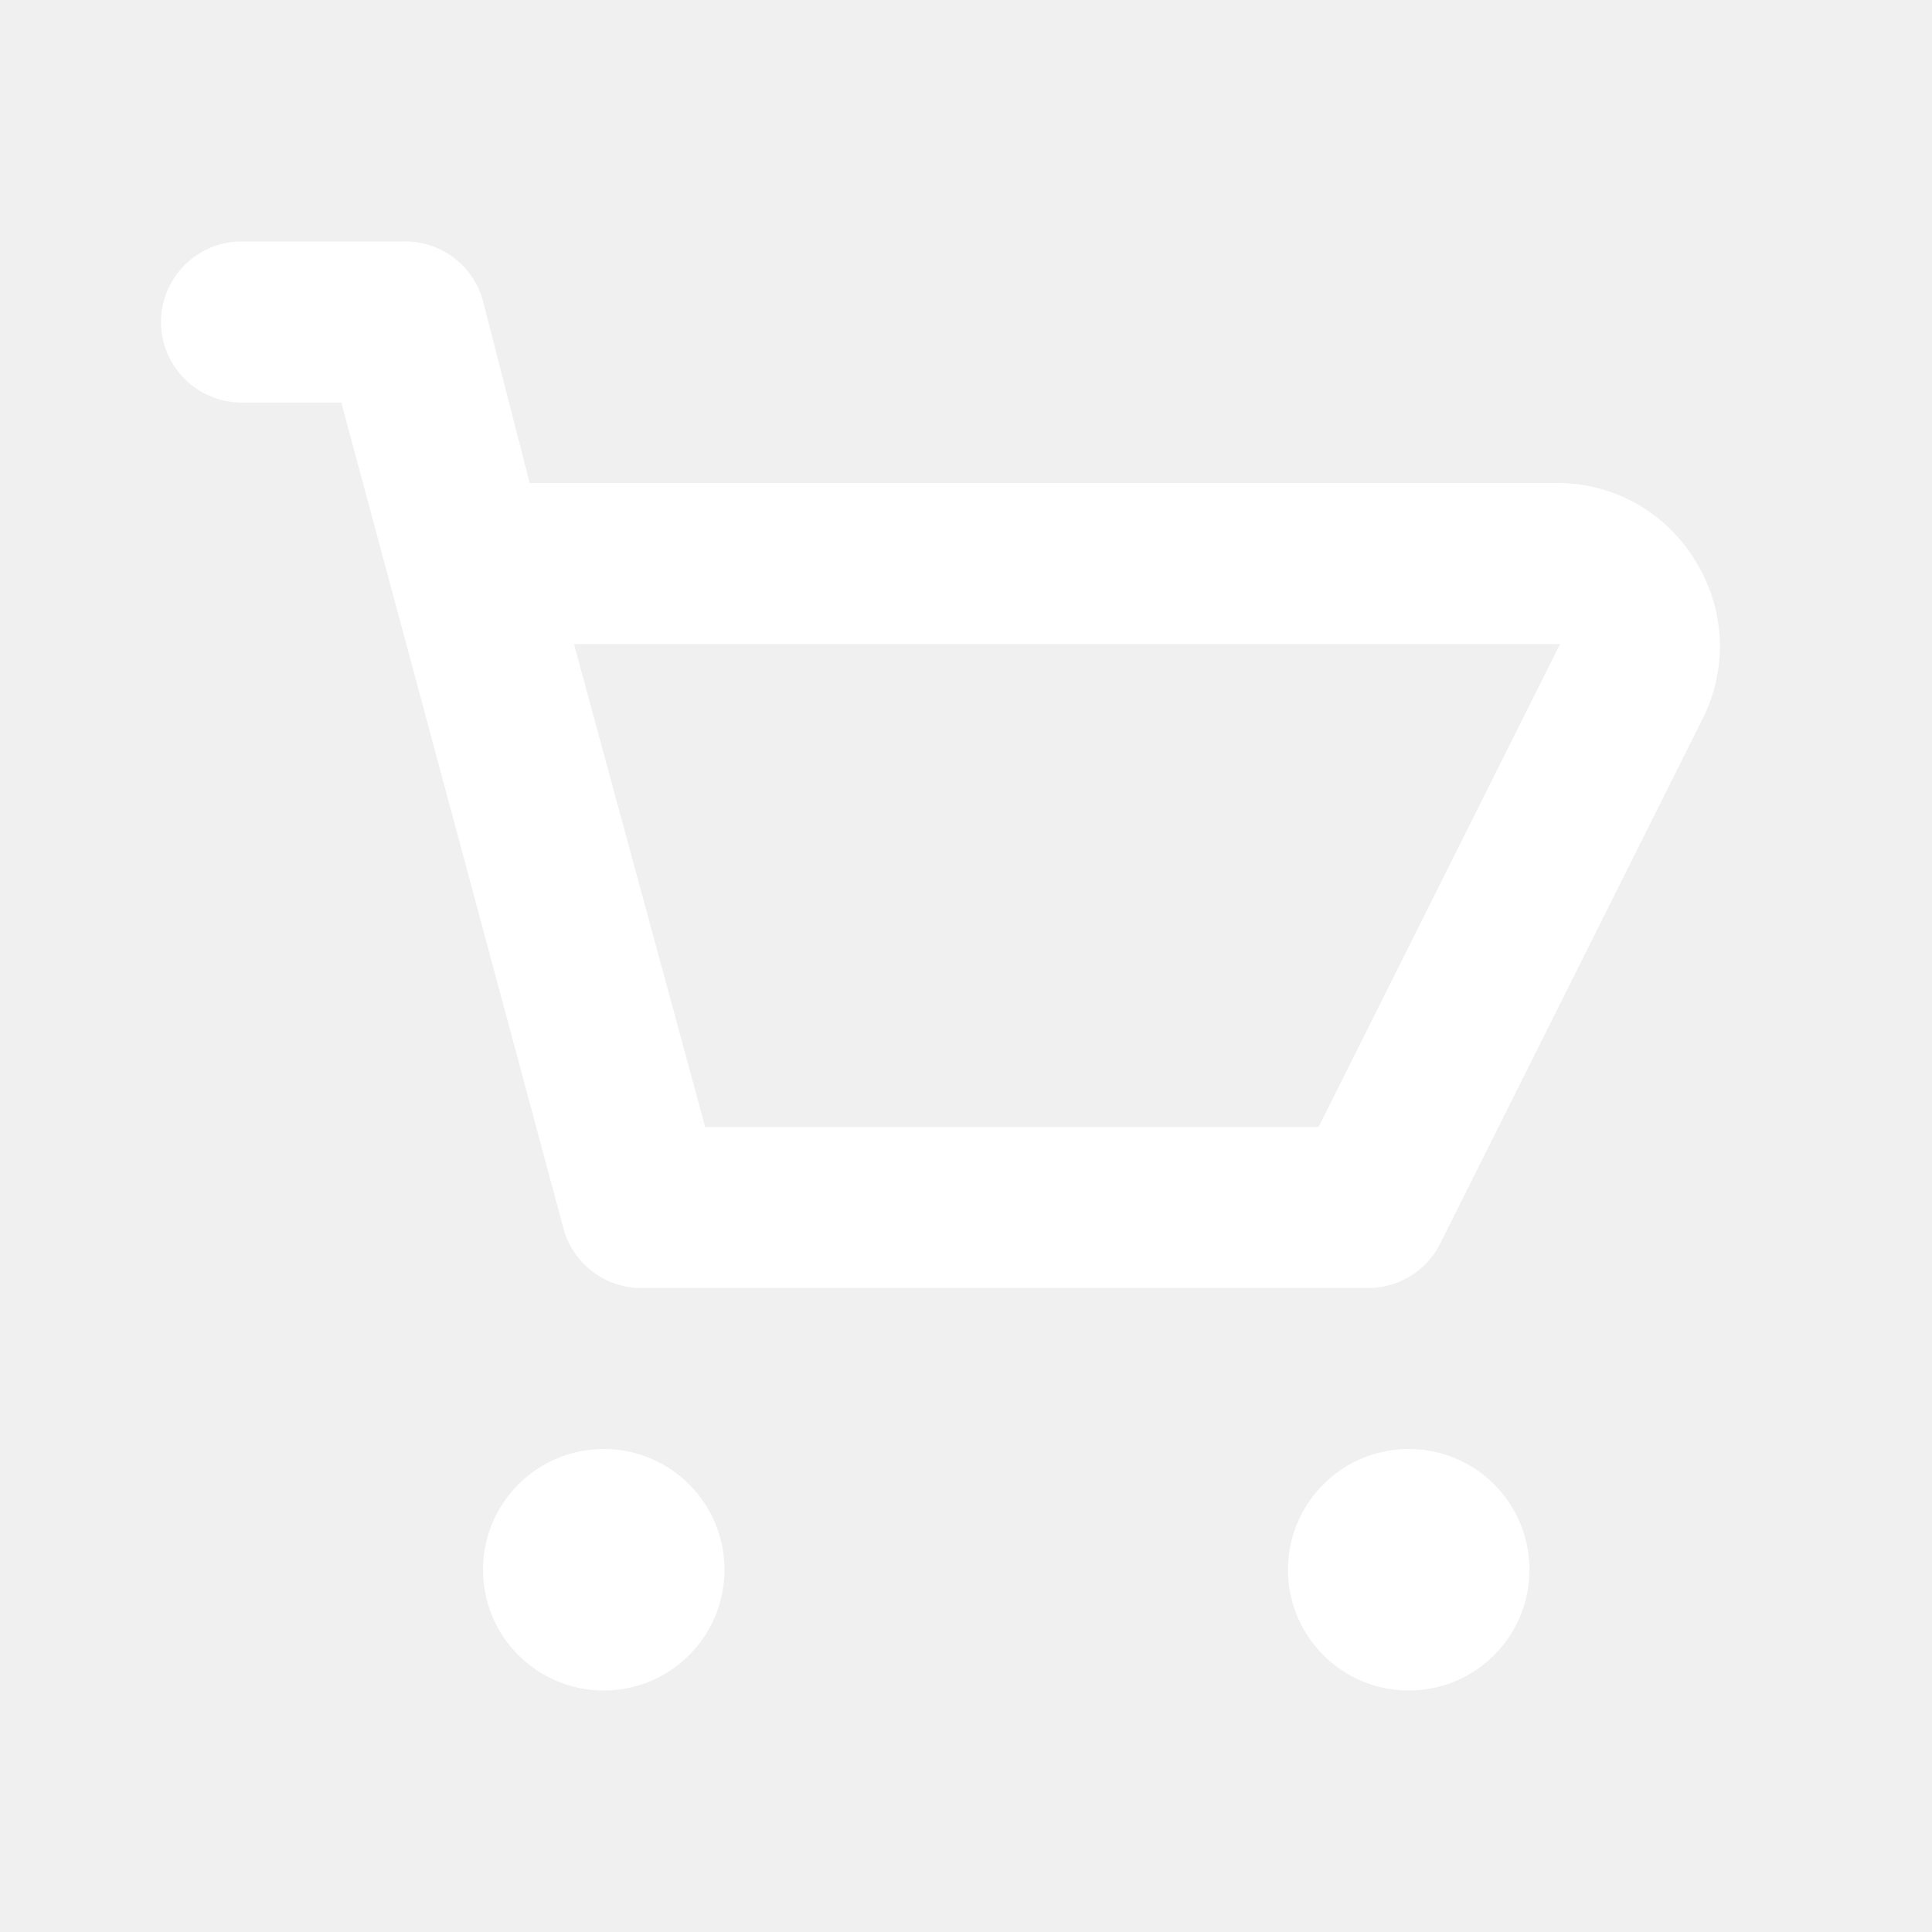
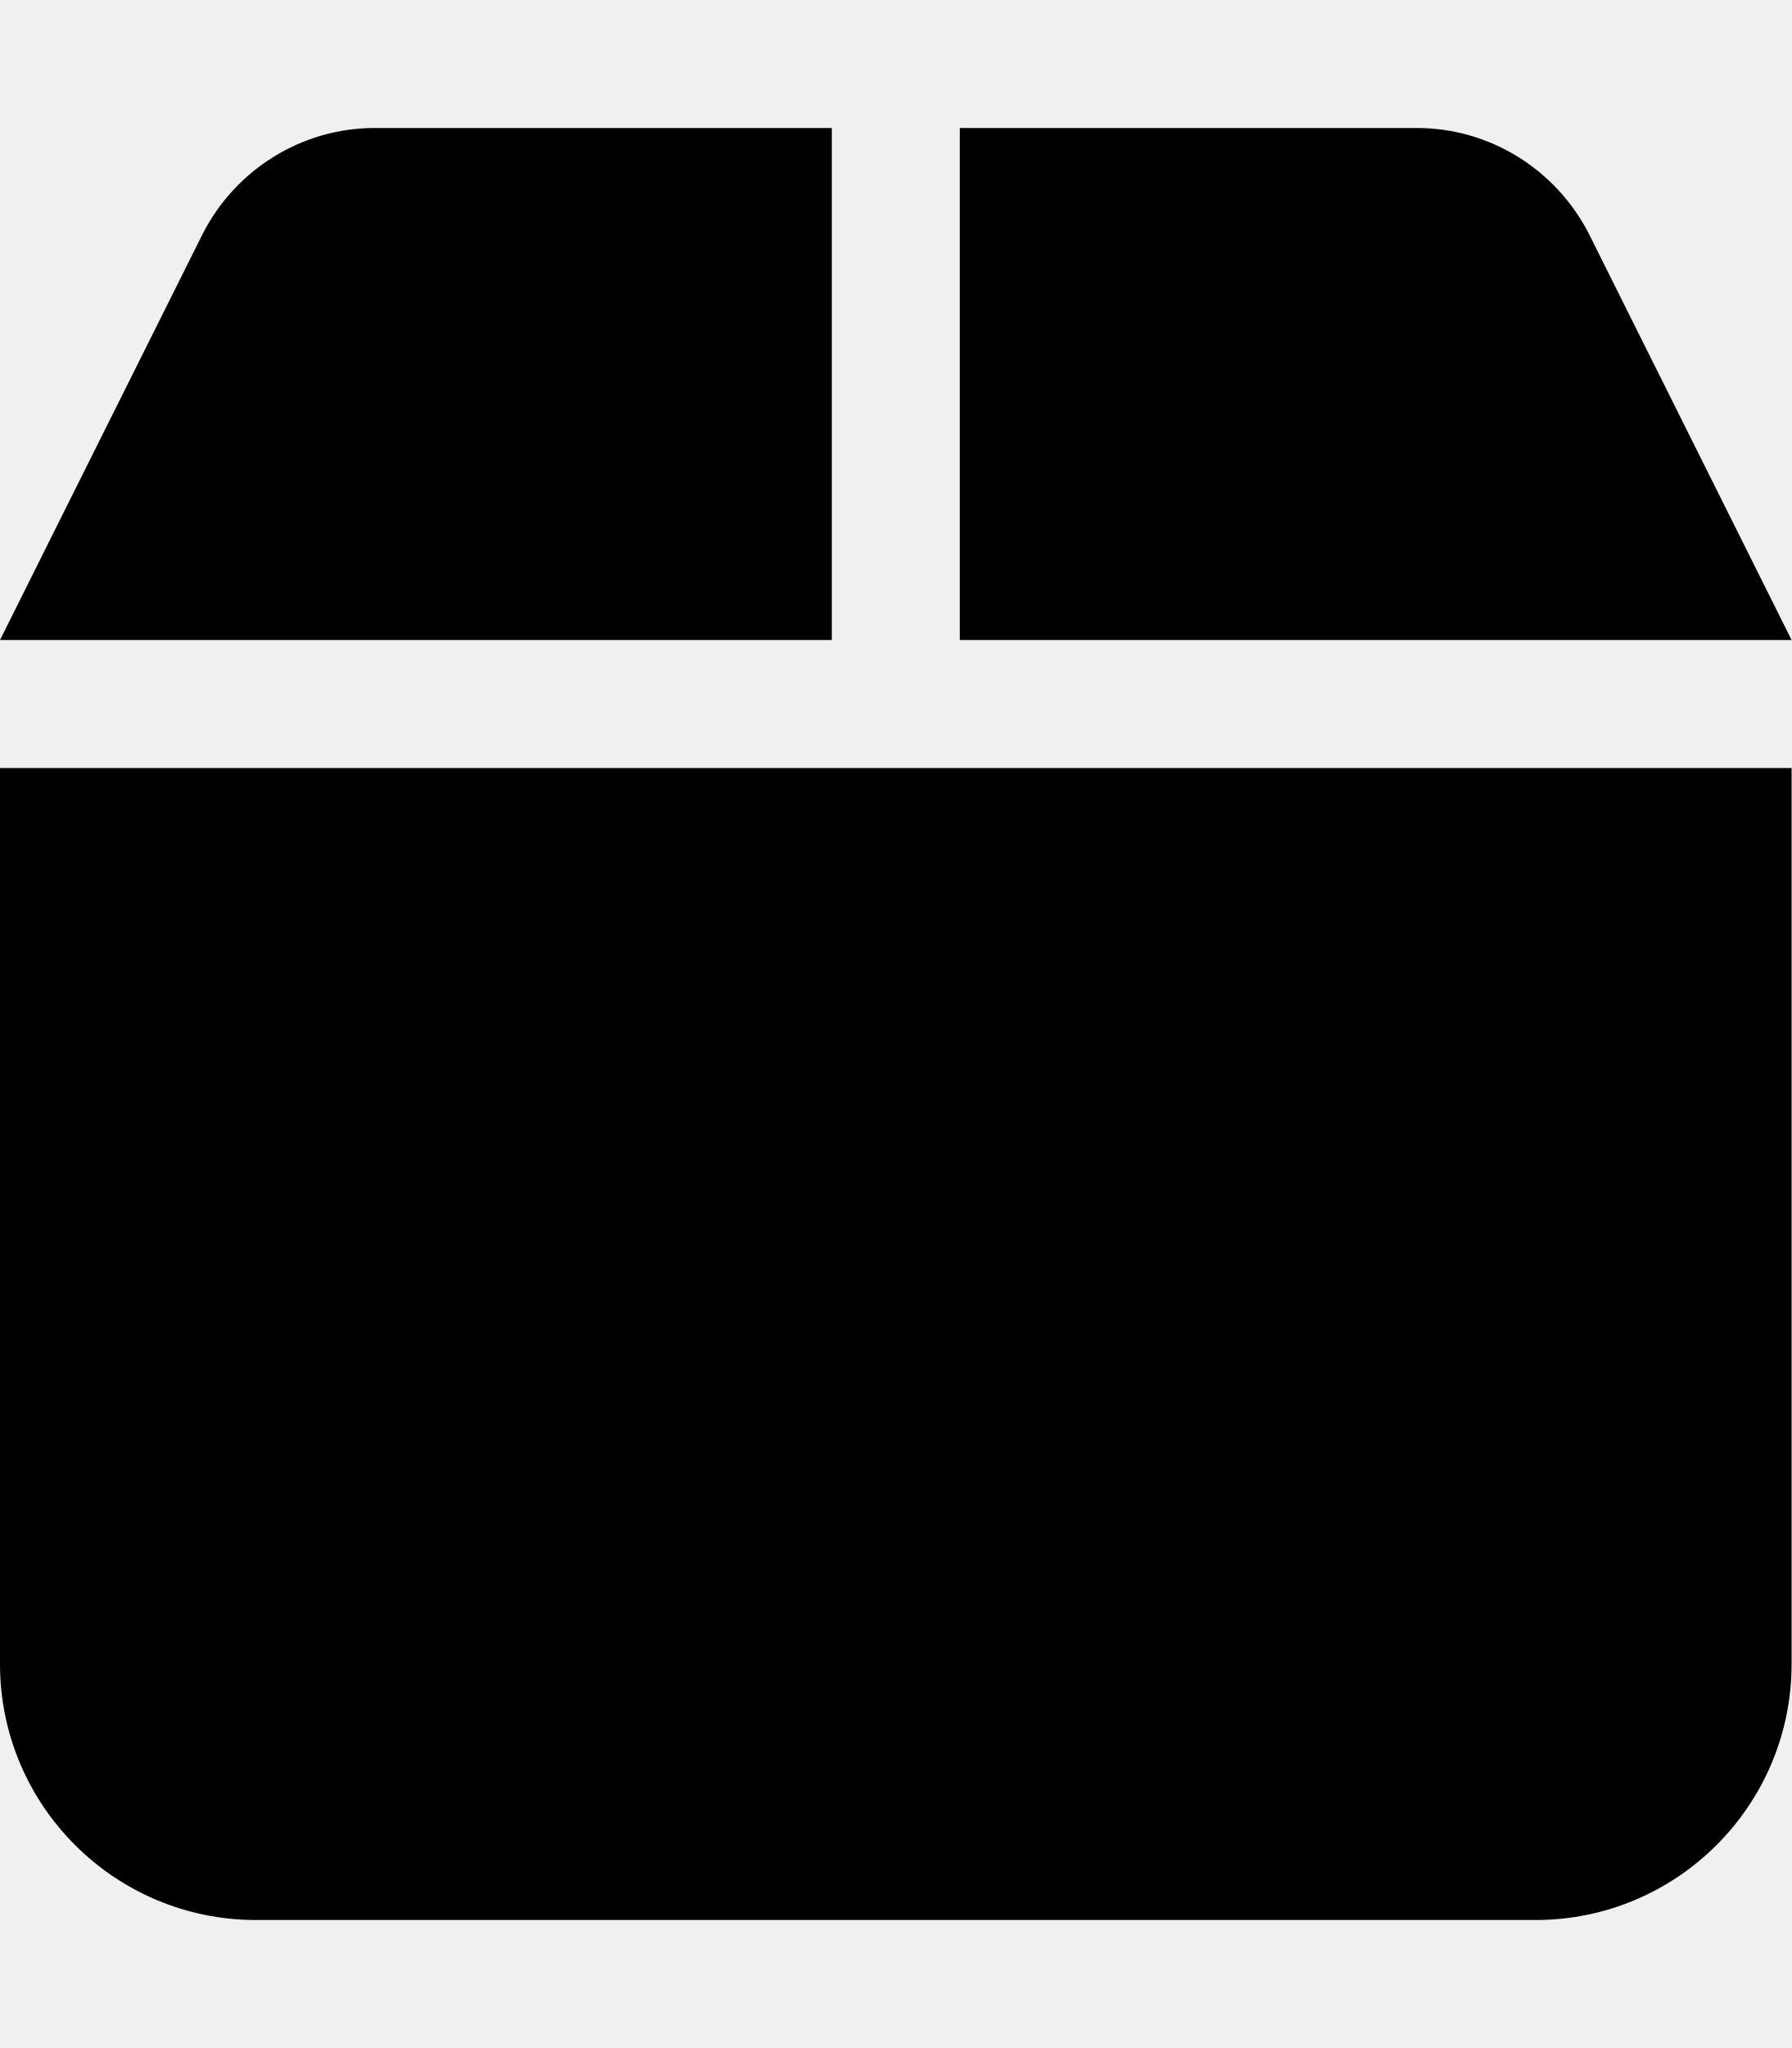
- <svg xmlns="http://www.w3.org/2000/svg" width="26" height="26" viewBox="0 0 26 26" fill="none">
-   <g clip-path="url(#clip0_98_8)">
-     <path d="M22.837 7.583C22.649 7.259 22.381 6.989 22.059 6.799C21.736 6.609 21.369 6.506 20.995 6.5H7.128L6.5 4.052C6.437 3.815 6.295 3.607 6.098 3.462C5.901 3.316 5.661 3.242 5.417 3.25H3.25C2.963 3.25 2.687 3.364 2.484 3.567C2.281 3.77 2.167 4.046 2.167 4.333C2.167 4.621 2.281 4.896 2.484 5.099C2.687 5.302 2.963 5.417 3.25 5.417H4.593L7.583 16.532C7.647 16.768 7.788 16.976 7.985 17.121C8.182 17.267 8.422 17.342 8.667 17.333H18.417C18.617 17.333 18.813 17.277 18.983 17.172C19.153 17.066 19.291 16.916 19.381 16.737L22.934 9.631C23.088 9.308 23.16 8.952 23.143 8.595C23.126 8.237 23.021 7.89 22.837 7.583ZM17.745 15.167H9.49L7.724 8.667H20.995L17.745 15.167Z" fill="white" />
-     <path d="M8.125 22.75C9.022 22.75 9.75 22.023 9.75 21.125C9.75 20.227 9.022 19.5 8.125 19.5C7.228 19.5 6.5 20.227 6.5 21.125C6.5 22.023 7.228 22.75 8.125 22.75Z" fill="white" />
-     <path d="M18.958 22.75C19.856 22.75 20.583 22.023 20.583 21.125C20.583 20.227 19.856 19.5 18.958 19.5C18.061 19.5 17.333 20.227 17.333 21.125C17.333 22.023 18.061 22.75 18.958 22.75Z" fill="white" />
+ <svg xmlns="http://www.w3.org/2000/svg" width="21px" height="24px" viewBox="0 0 21 24" version="1.1">
+   <g id="surface1">
+     <path style=" stroke:none;fill-rule:nonzero;fill:rgb(0%,0%,0%);fill-opacity:1;" d="M 2.375 2.742 L 0 7.5 L 9.75 7.5 L 9.75 1.5 L 4.391 1.5 C 3.539 1.5 2.762 1.984 2.375 2.742 Z M 11.25 7.5 L 21 7.5 L 18.625 2.742 C 18.238 1.984 17.461 1.5 16.609 1.5 L 11.25 1.5 Z M 21 9 L 0 9 L 0 19.5 C 0 21.156 1.344 22.5 3 22.5 L 18 22.5 C 19.656 22.5 21 21.156 21 19.5 Z M 21 9 " />
  </g>
-   <defs>
-     <clipPath id="clip0_98_8">
-       <rect width="26" height="26" fill="white" />
-     </clipPath>
-   </defs>
</svg>
